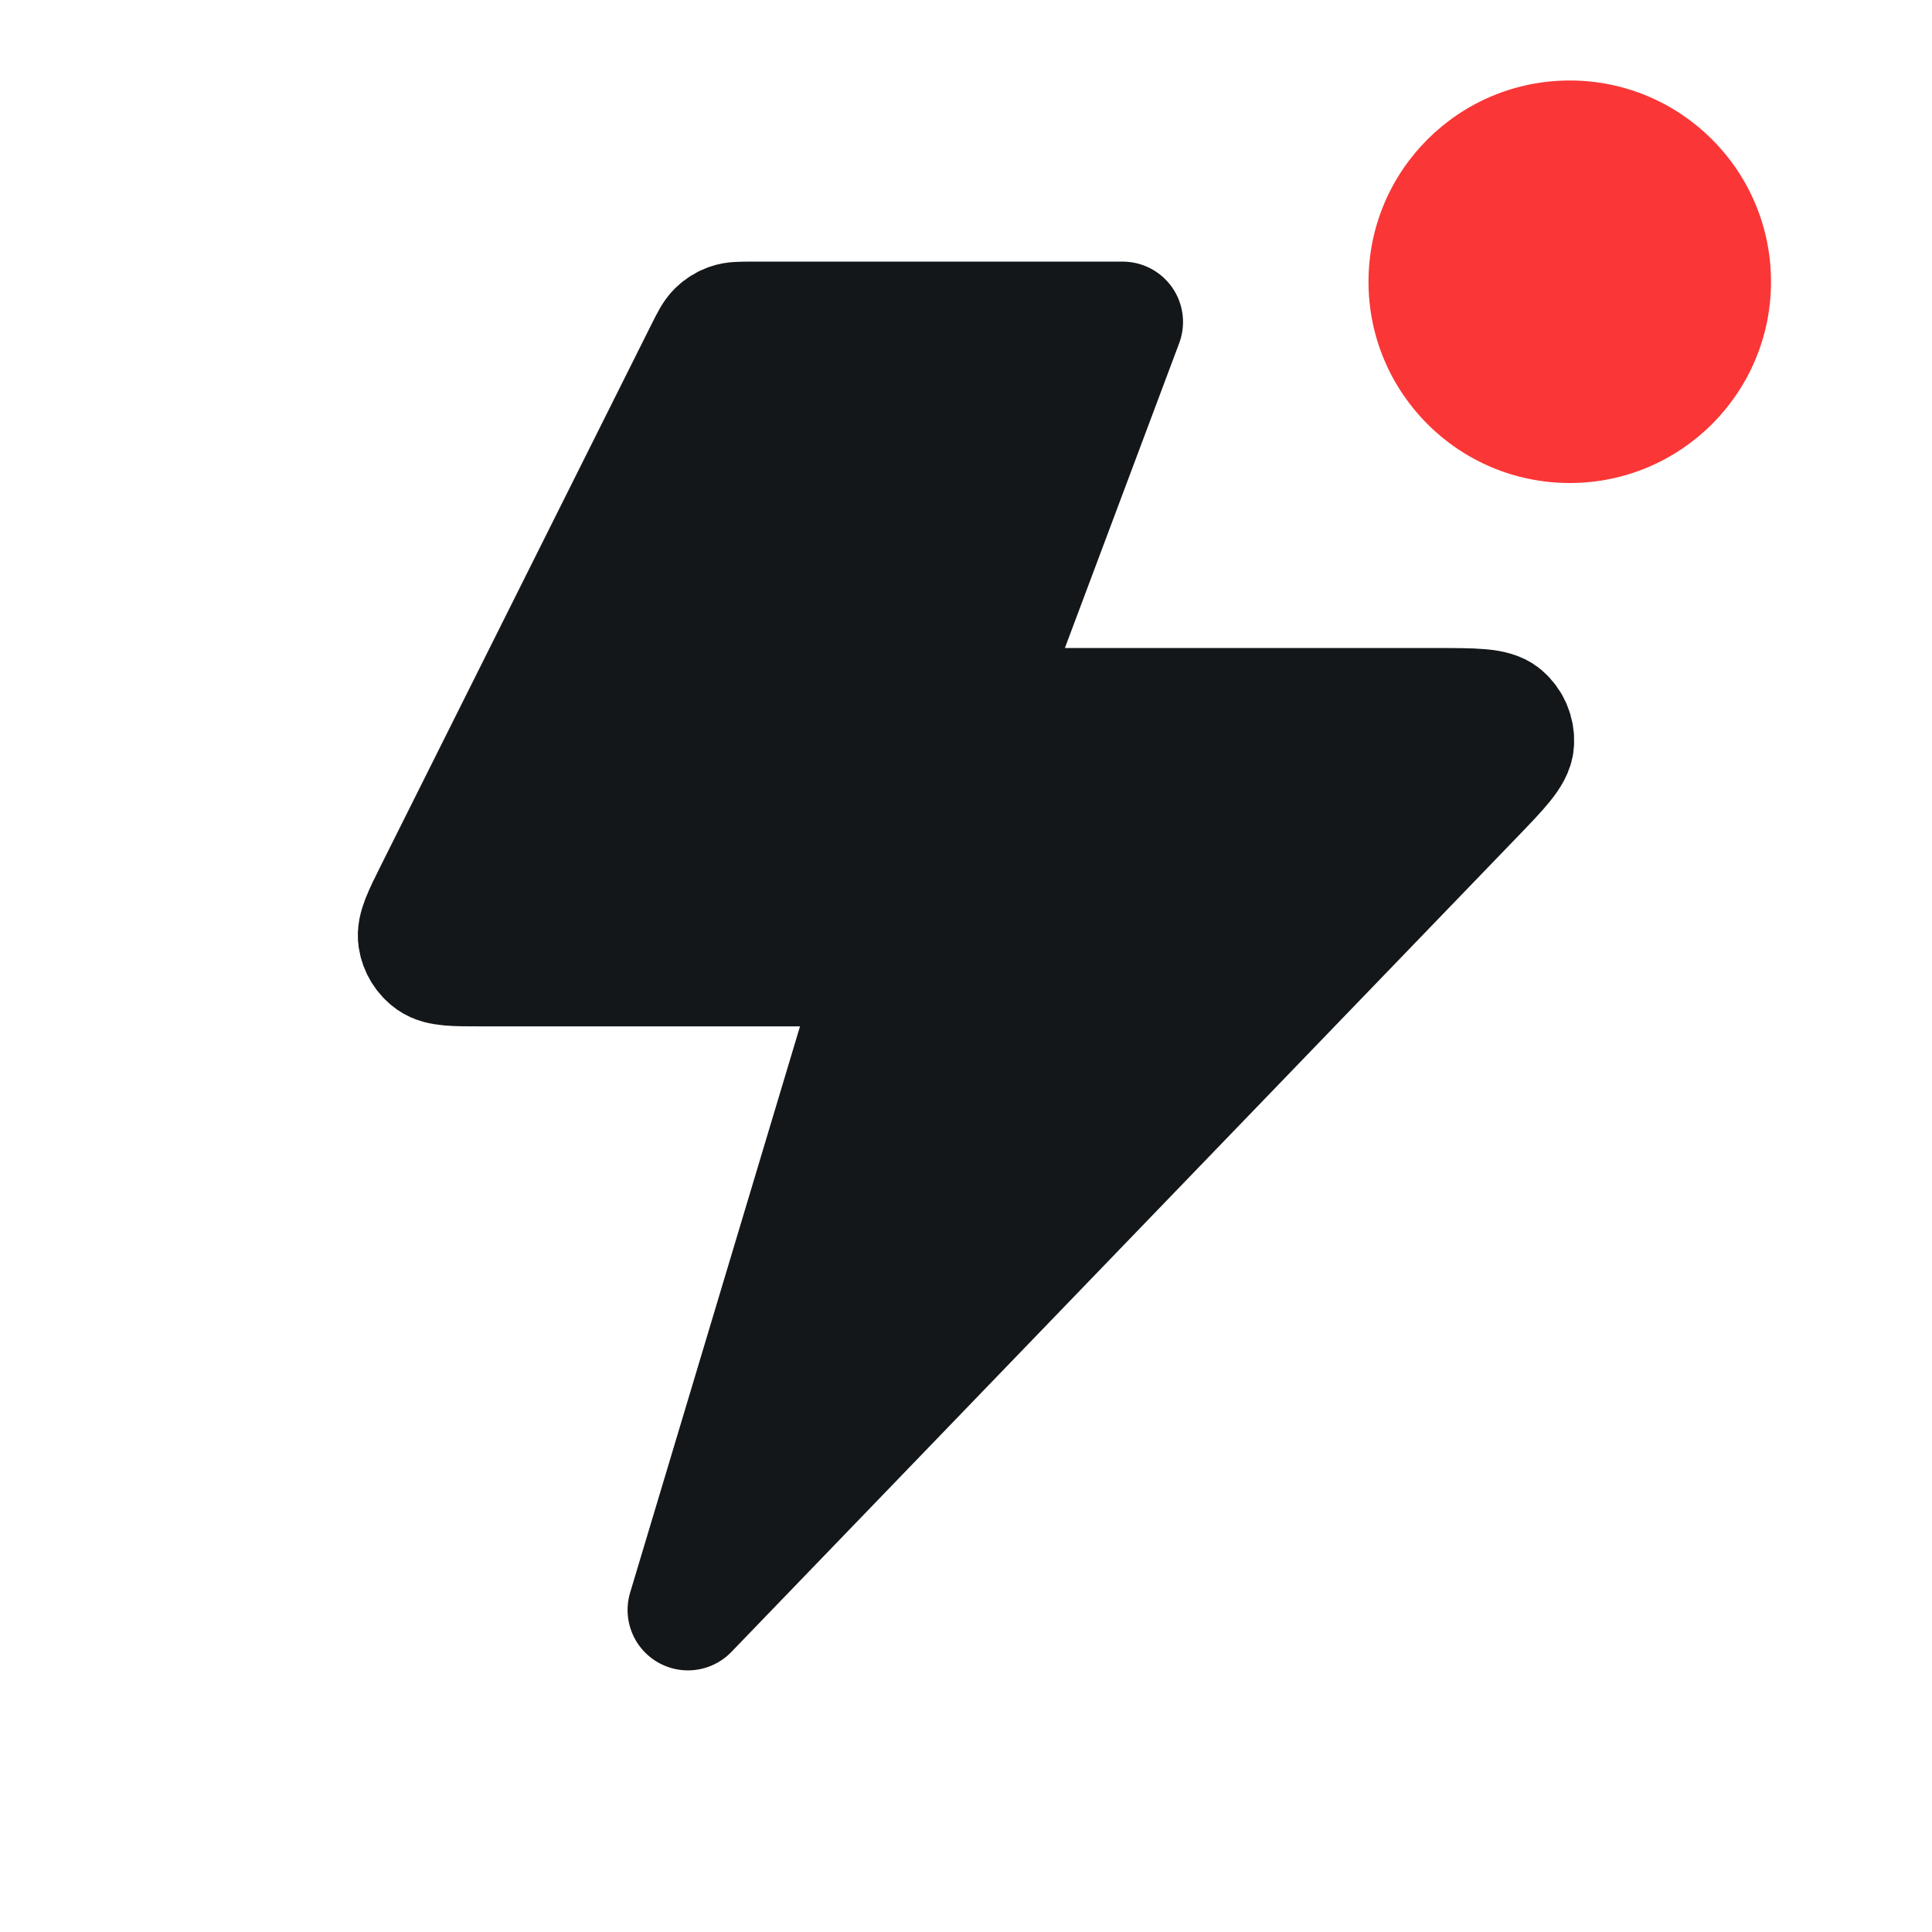
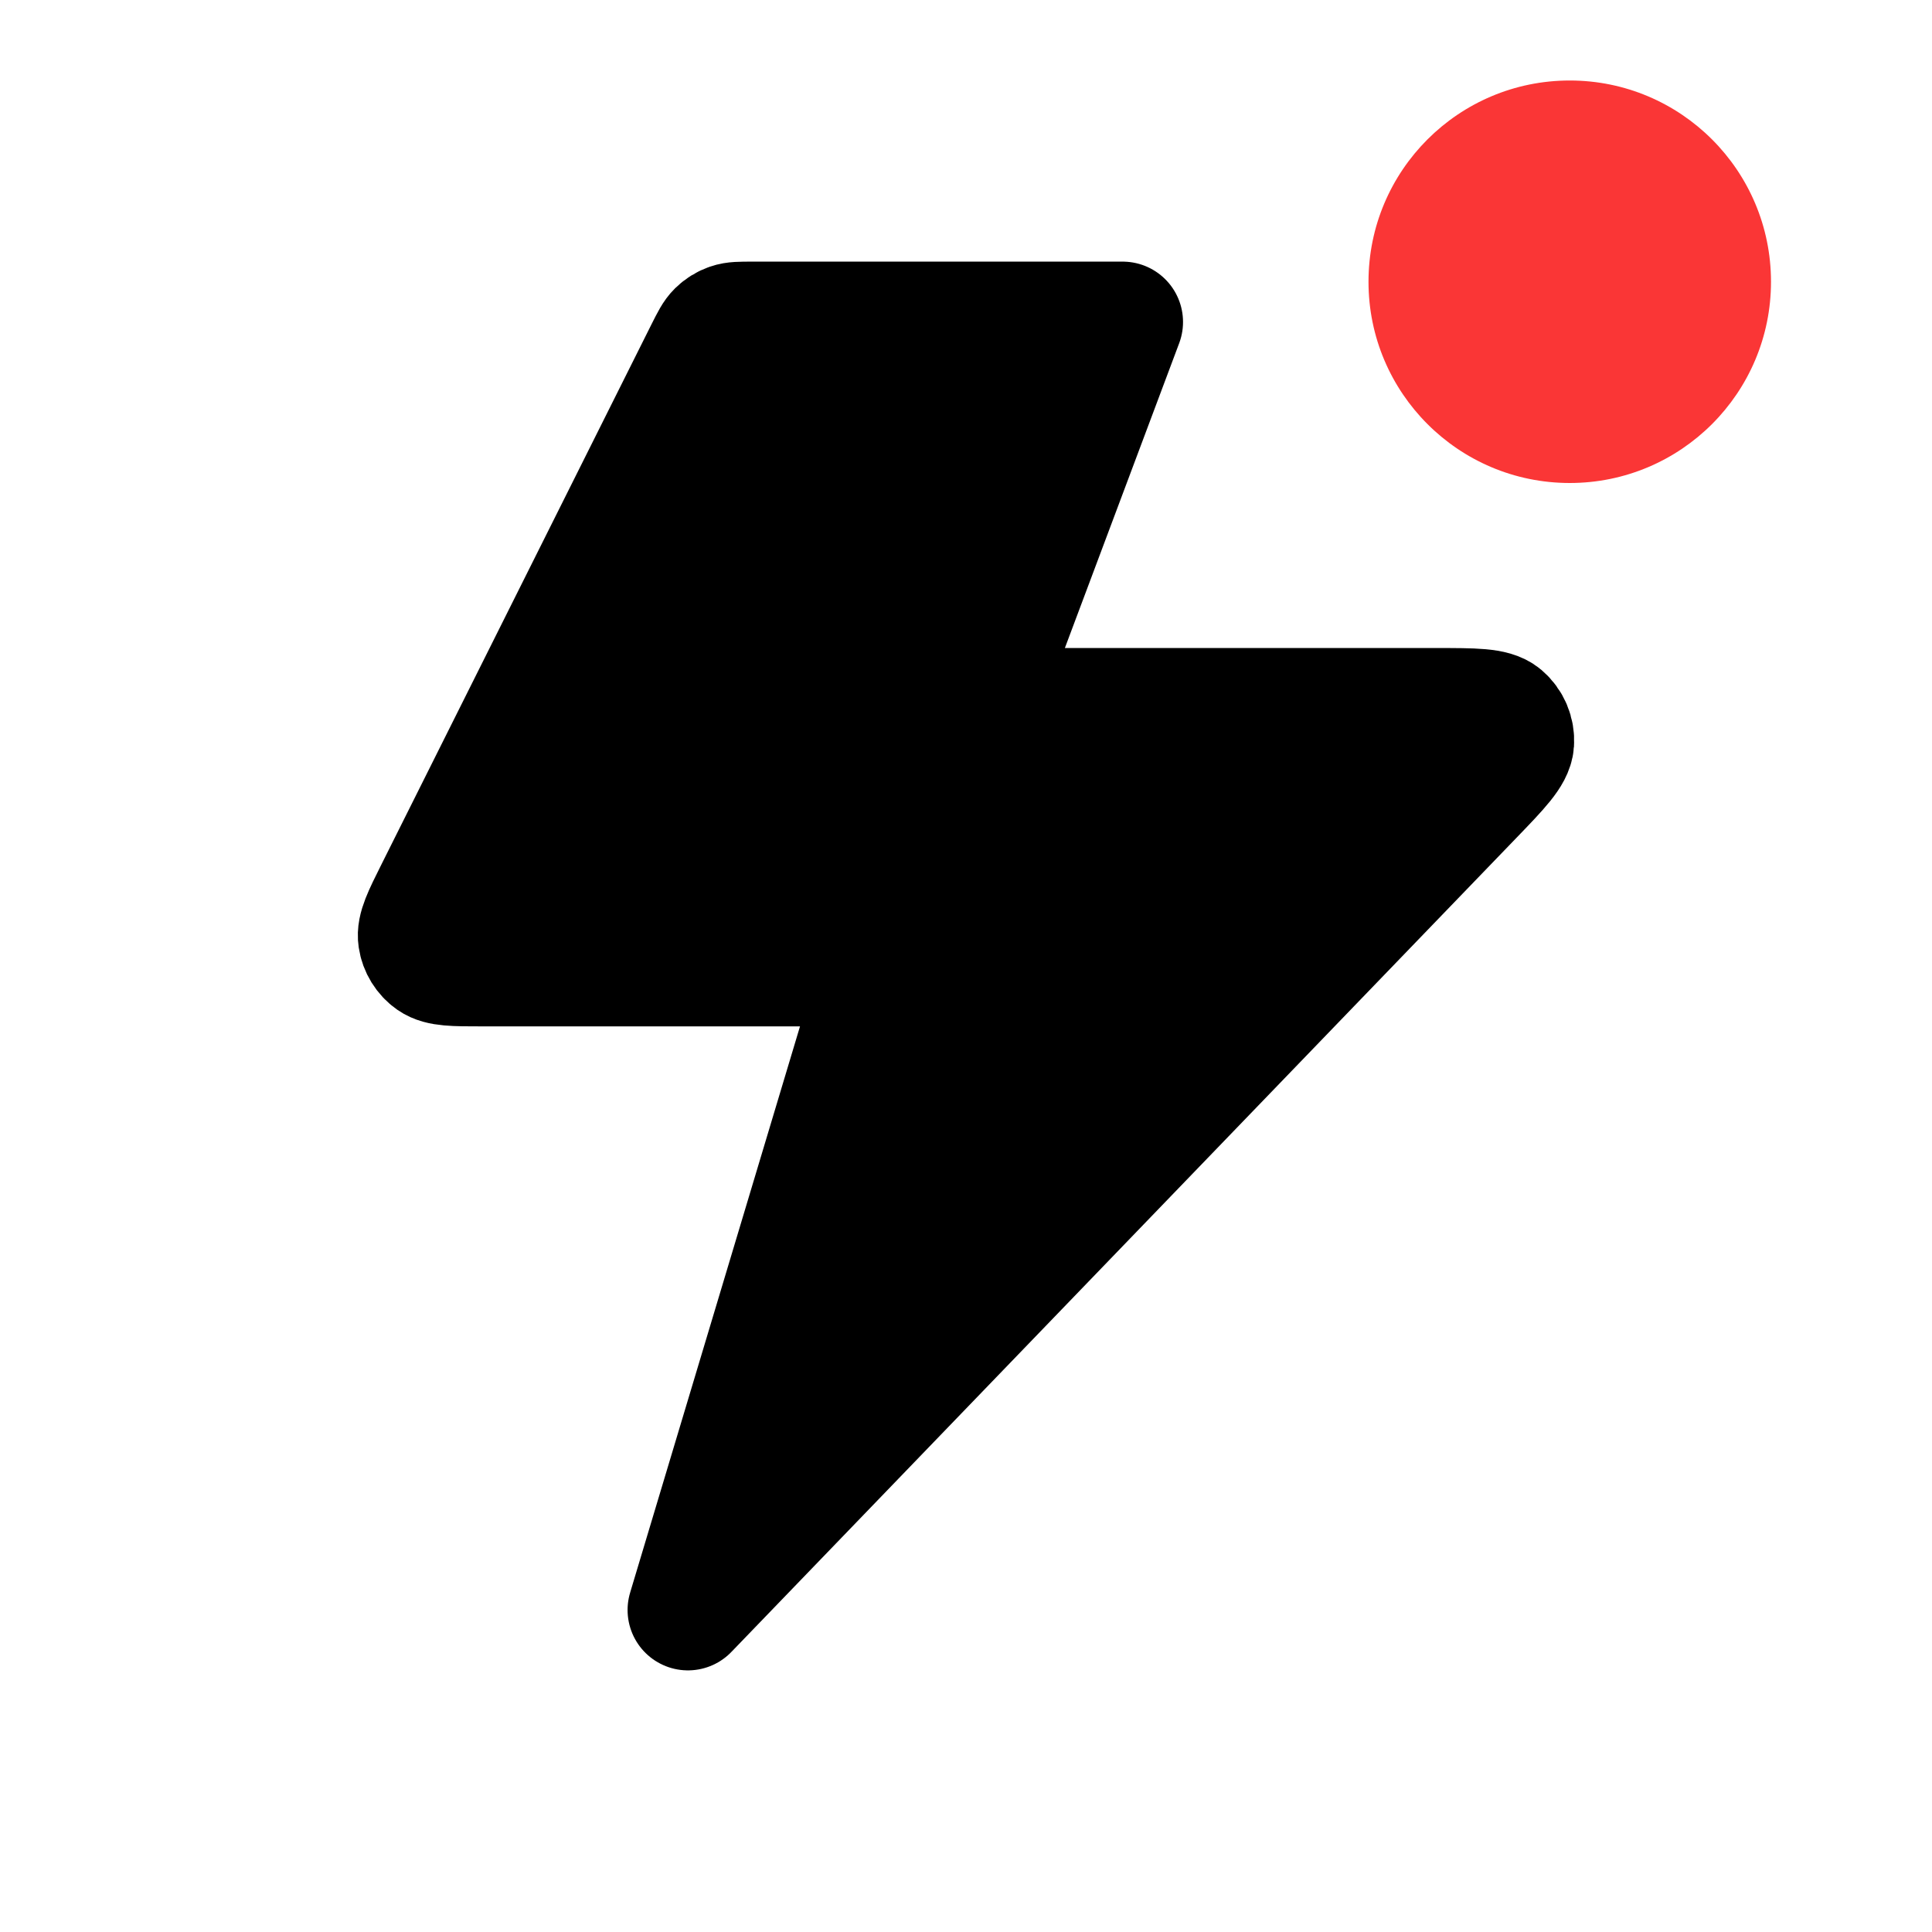
<svg xmlns="http://www.w3.org/2000/svg" width="24" height="24" viewBox="0 0 24 24" fill="none">
-   <path d="M13.946 4H9.342C9.198 4 9.126 4 9.063 4.022C9.007 4.041 8.956 4.073 8.914 4.114C8.866 4.161 8.834 4.225 8.769 4.354L5.409 11.074C5.256 11.38 5.179 11.534 5.198 11.659C5.214 11.767 5.274 11.865 5.364 11.928C5.468 12 5.639 12 5.982 12H10.946L8.546 20L18.301 9.884C18.63 9.543 18.794 9.372 18.804 9.226C18.812 9.1 18.76 8.976 18.663 8.894C18.551 8.8 18.314 8.8 17.84 8.8H12.146L13.946 4Z" fill="#13171A" stroke="#13171A" stroke-width="1.5" stroke-linecap="round" stroke-linejoin="round" />
+   <path d="M13.946 4H9.342C9.198 4 9.126 4 9.063 4.022C9.007 4.041 8.956 4.073 8.914 4.114C8.866 4.161 8.834 4.225 8.769 4.354L5.409 11.074C5.256 11.38 5.179 11.534 5.198 11.659C5.214 11.767 5.274 11.865 5.364 11.928C5.468 12 5.639 12 5.982 12H10.946L8.546 20L18.301 9.884C18.63 9.543 18.794 9.372 18.804 9.226C18.812 9.1 18.76 8.976 18.663 8.894C18.551 8.8 18.314 8.8 17.84 8.8H12.146L13.946 4Z" fill="currentColor" stroke="currentColor" stroke-width="1.5" stroke-linecap="round" stroke-linejoin="round" />
  <circle cx="19.5" cy="3.5" r="2.5" fill="#FA3636" />
</svg>
